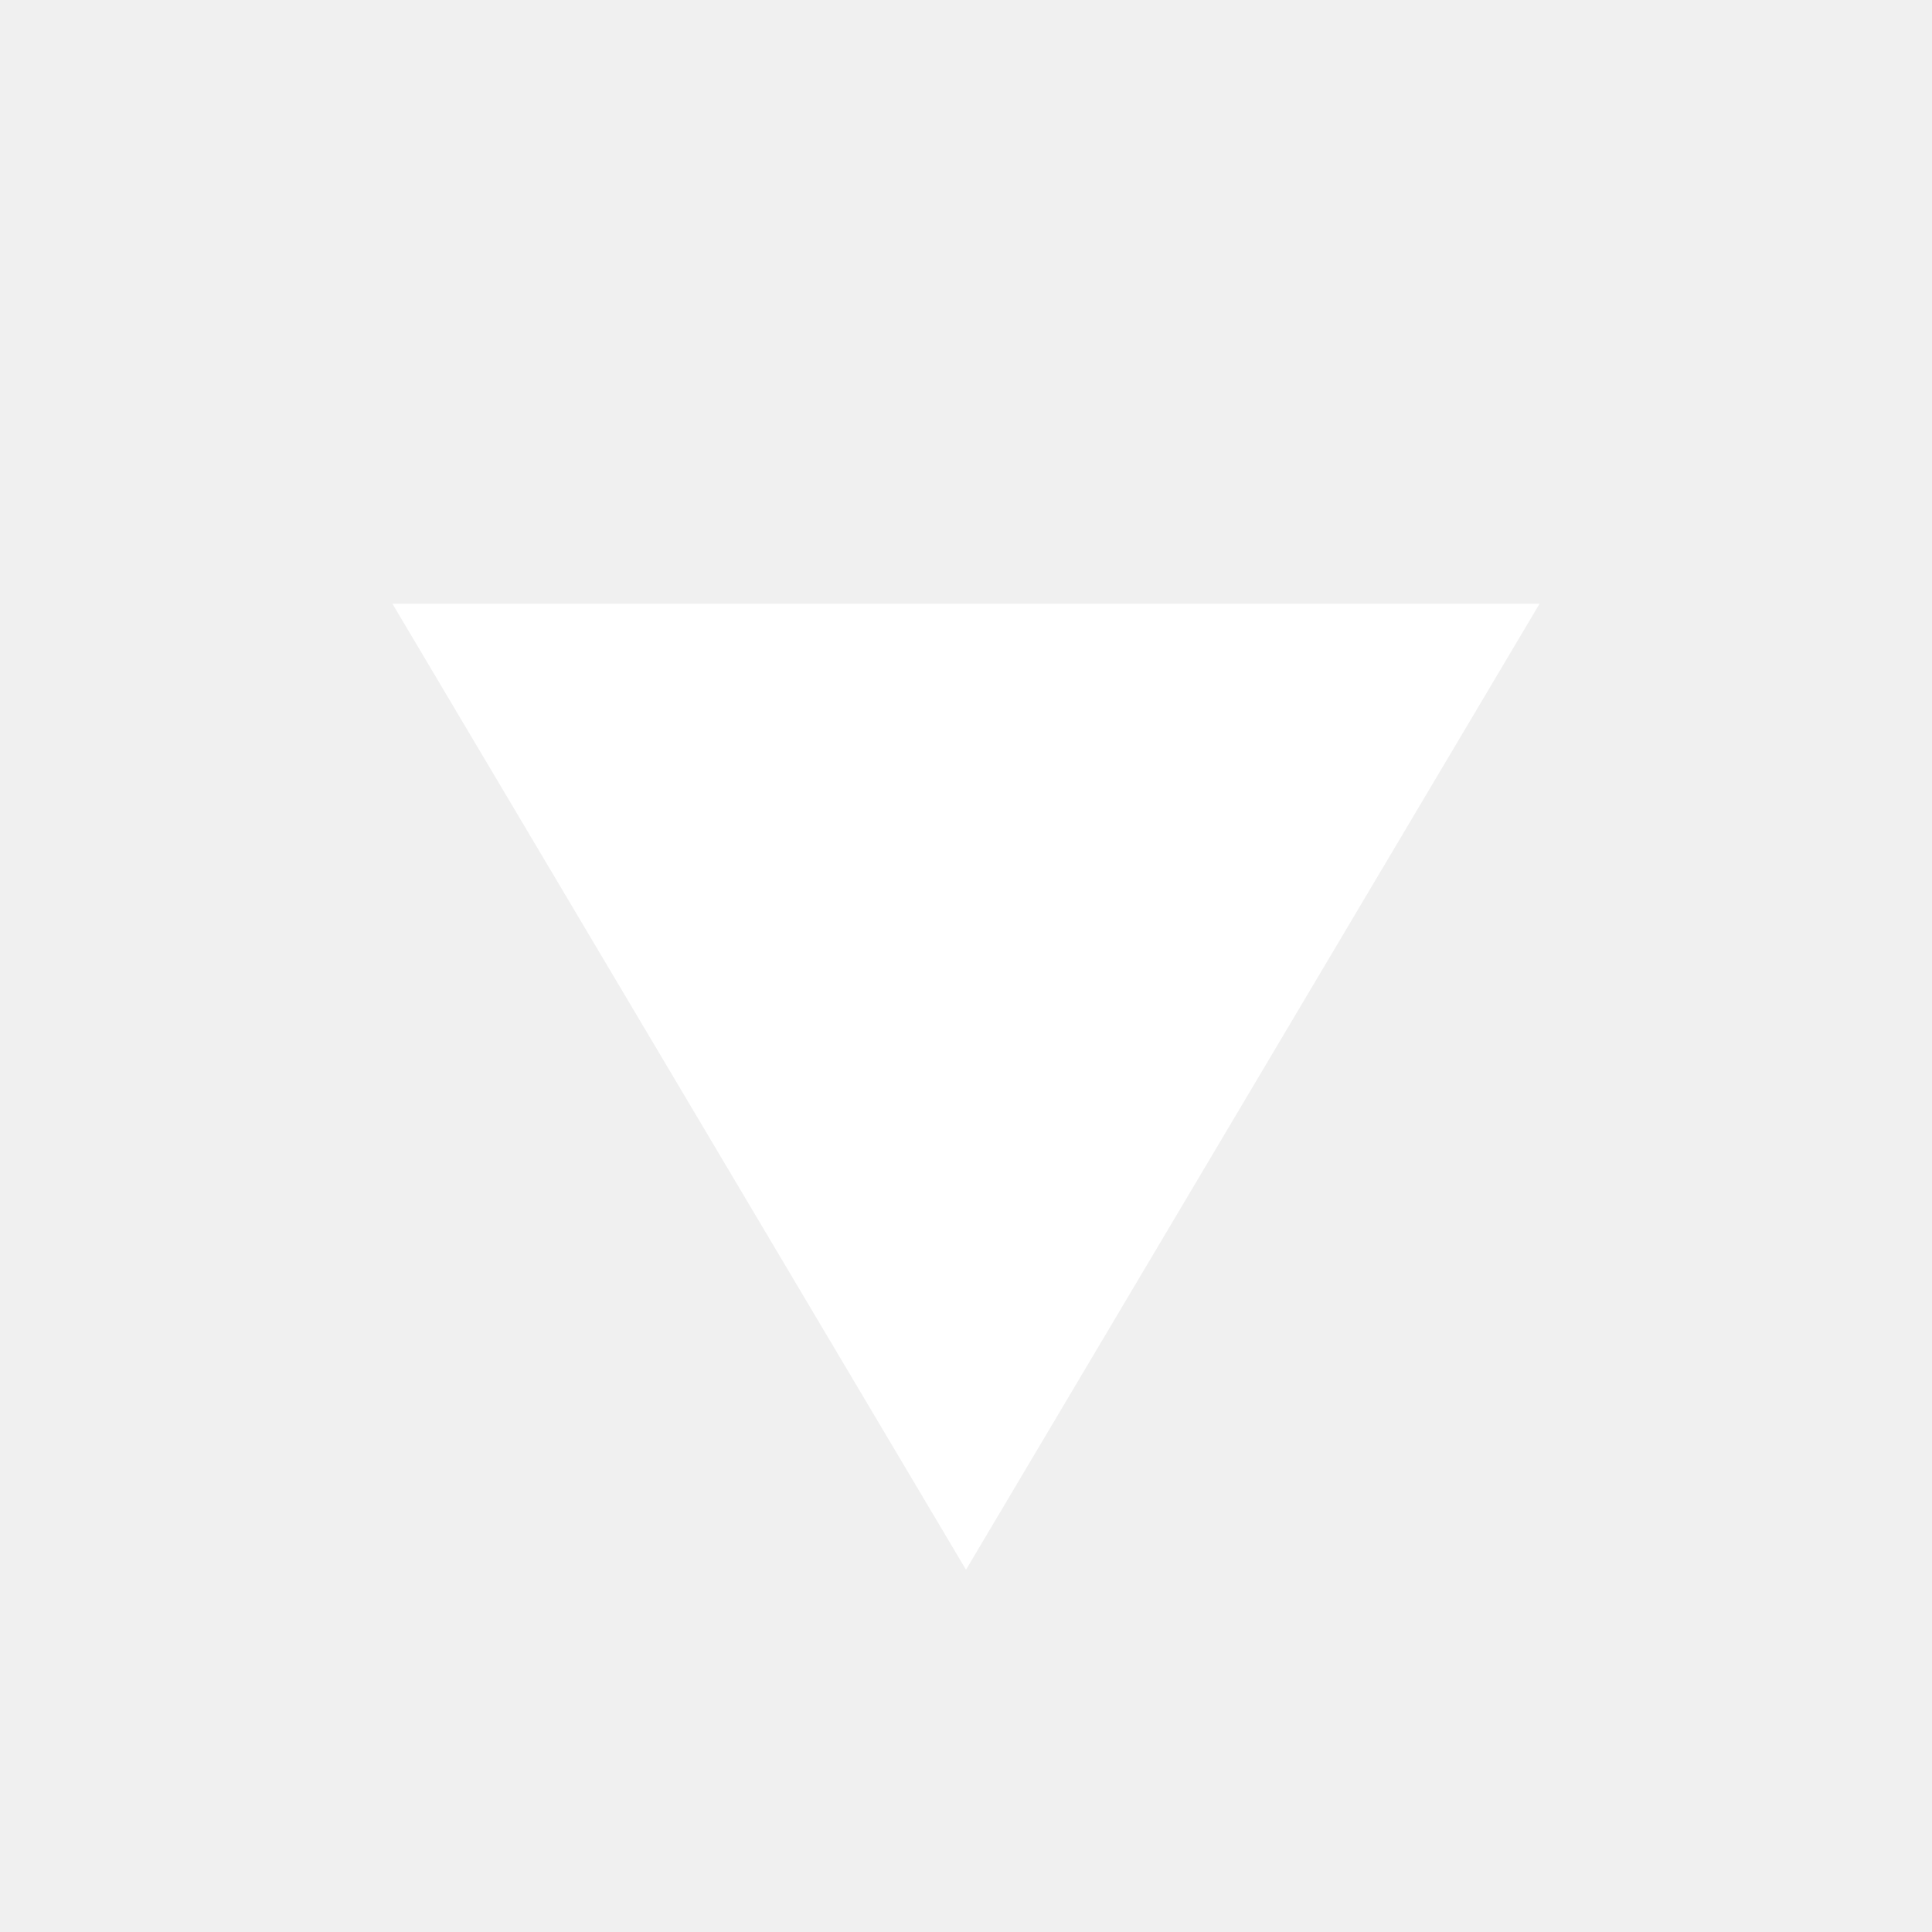
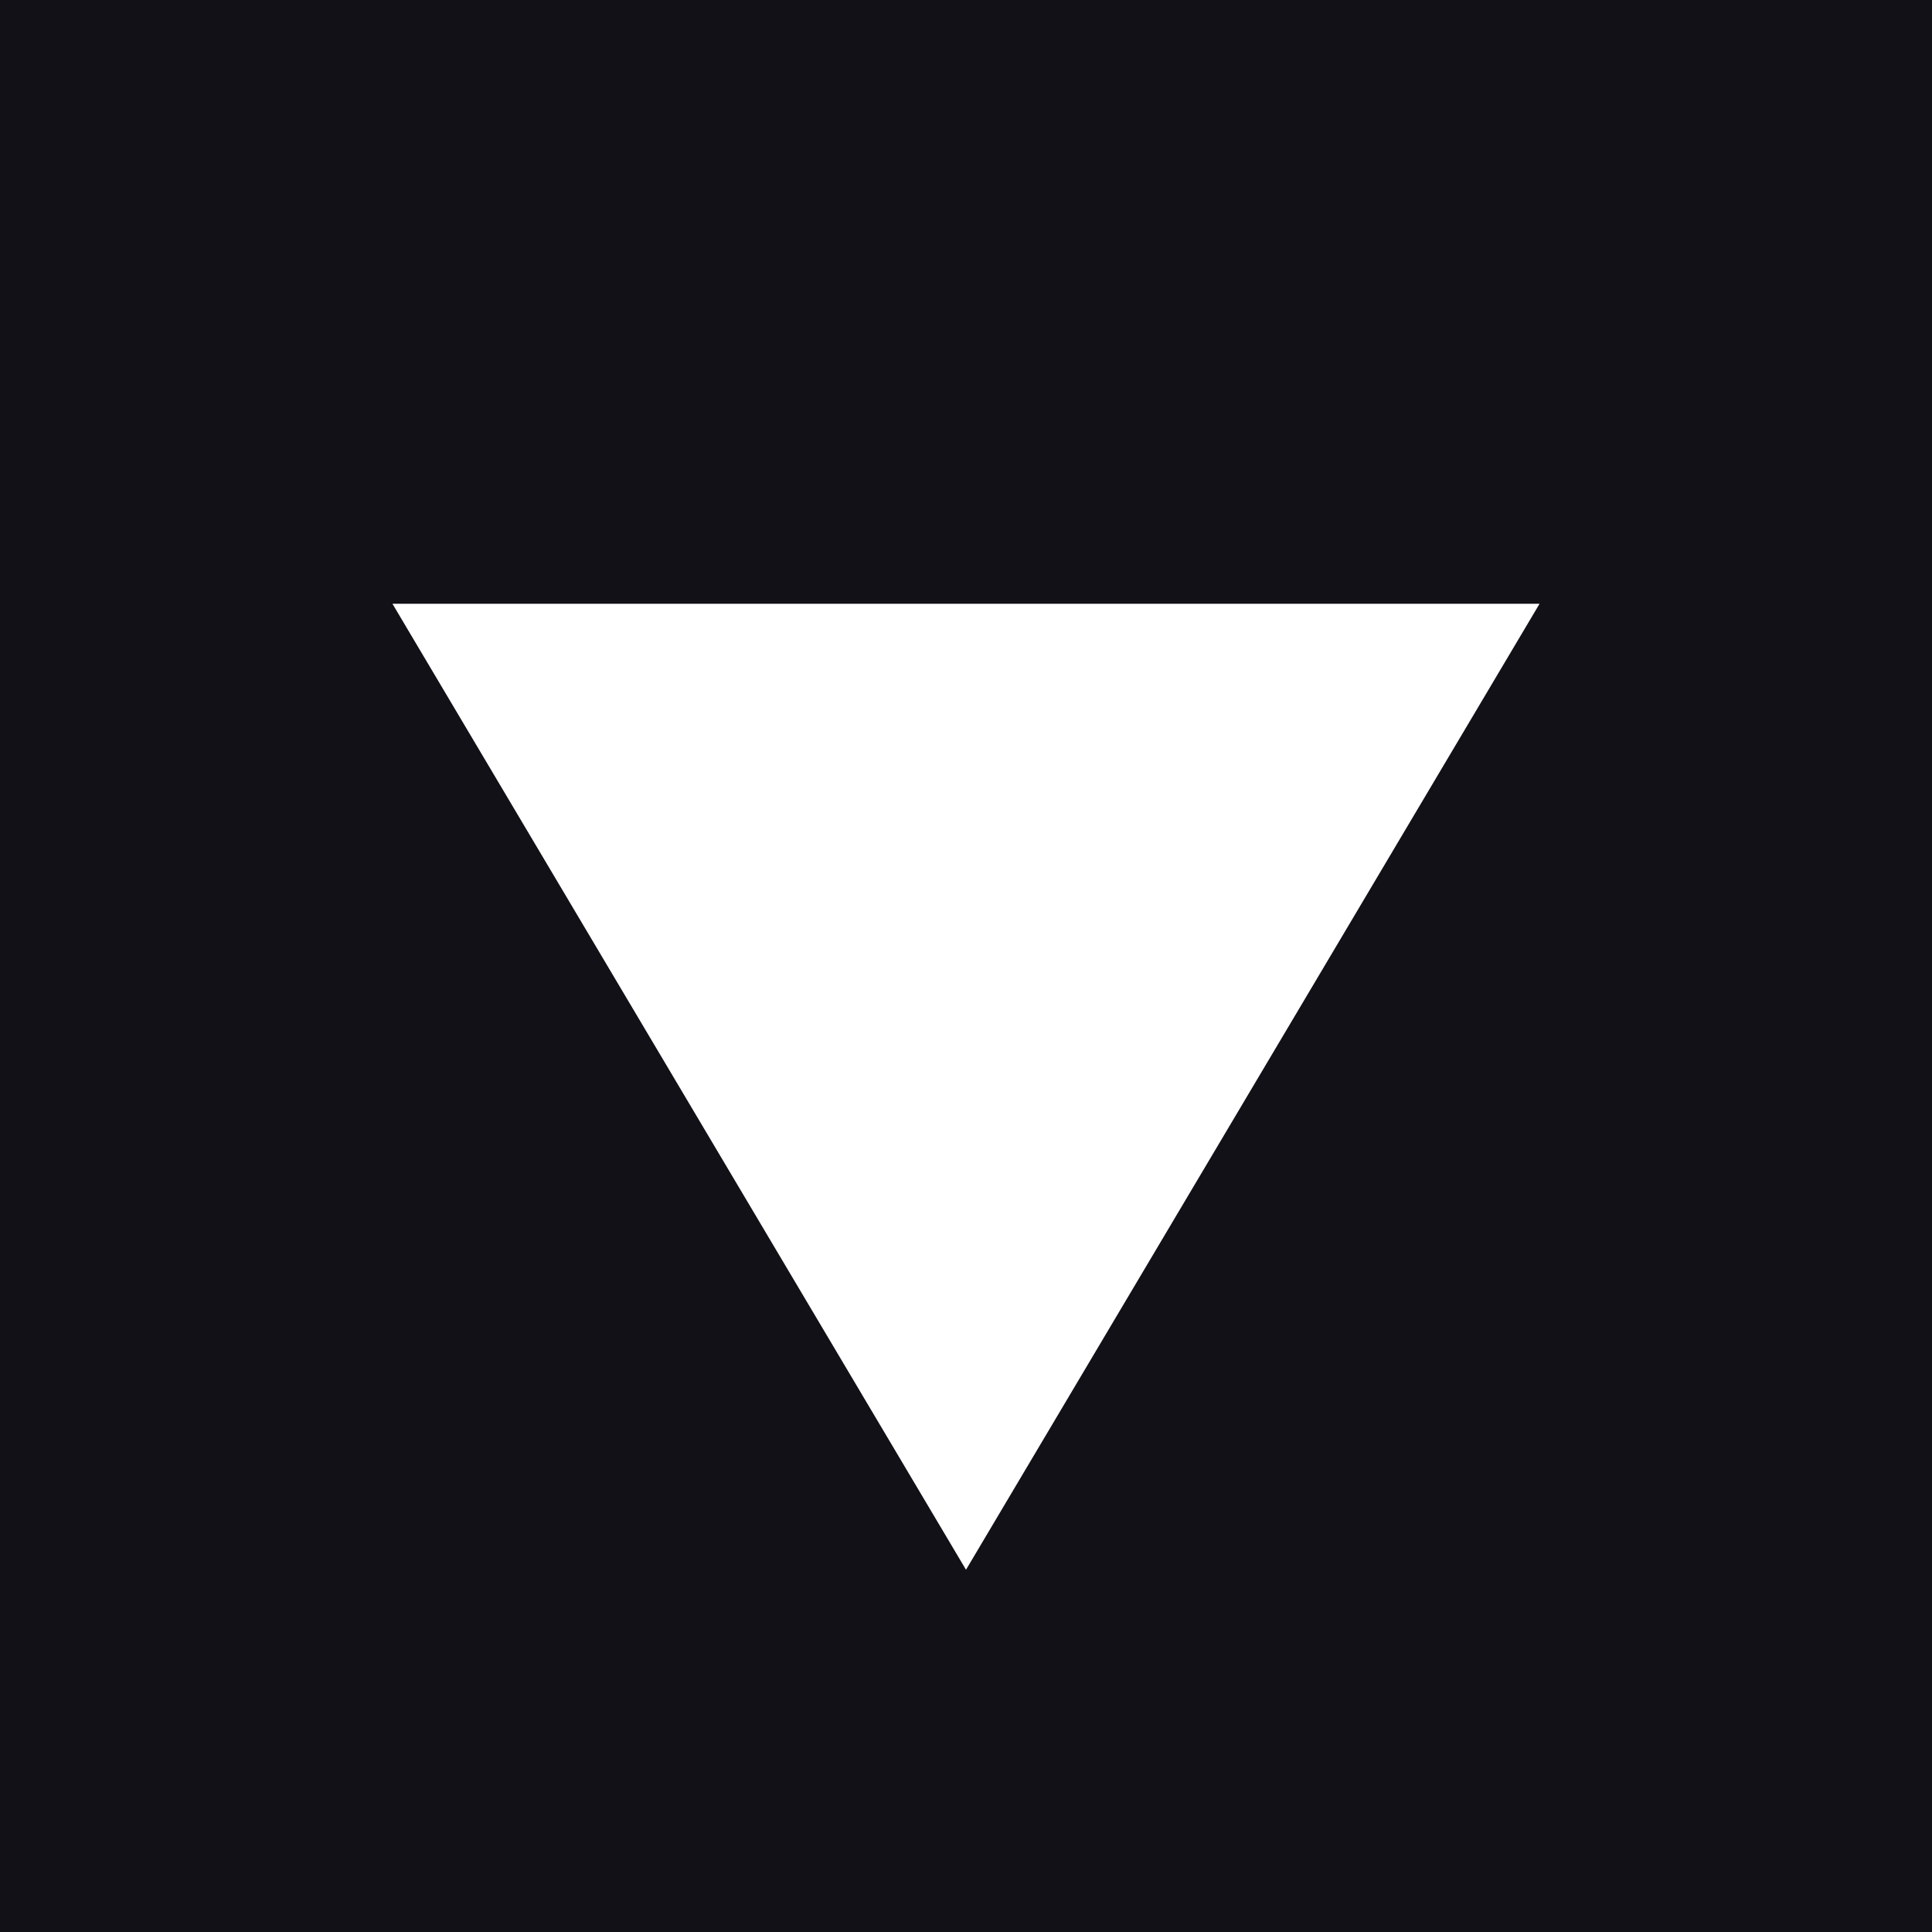
- <svg xmlns="http://www.w3.org/2000/svg" width="32" height="32" id="svg2" version="1.1">
-   <defs id="defs4" />
-   <g id="layer1" transform="translate(0,-1020.362)">
-     <path style="fill:none;stroke:#ffffff;stroke-width:4;stroke-linecap:butt;stroke-linejoin:miter;stroke-miterlimit:4;stroke-opacity:1;stroke-dasharray:none;display:none" d="m 6.5,1042.362 9.5,0 9.5,0" id="path3665" />
-     <g id="g2818" style="display:none">
-       <path id="path3590" d="m 6.5,1028.362 19,0" style="fill:none;stroke:#ffffff;stroke-width:2;stroke-linecap:butt;stroke-linejoin:miter;stroke-miterlimit:4;stroke-opacity:1;stroke-dasharray:none" />
-       <path style="fill:none;stroke:#ffffff;stroke-width:2;stroke-linecap:butt;stroke-linejoin:miter;stroke-miterlimit:4;stroke-opacity:1;stroke-dasharray:none" d="m 8.875,1032.362 14.25,0" id="path3592" />
-       <path id="path3594" d="m 11.25,1036.362 9.5,0" style="fill:none;stroke:#ffffff;stroke-width:2;stroke-linecap:butt;stroke-linejoin:miter;stroke-miterlimit:4;stroke-opacity:1;stroke-dasharray:none" />
-       <path style="fill:none;stroke:#ffffff;stroke-width:2;stroke-linecap:butt;stroke-linejoin:miter;stroke-miterlimit:4;stroke-opacity:1;stroke-dasharray:none" d="m 13.625,1040.362 4.75,0" id="path3596" />
-     </g>
-     <path style="fill:#ffffff;stroke:none" d="m 6.5,1030.362 19,0 -9.5,16 -9.5,-16 z" id="path2819" />
-   </g>
+ <svg xmlns="http://www.w3.org/2000/svg" width="32" height="32">
+   <rect style="fill:#111117" width="32" height="32" x="0" y="0" />
+   <path style="fill:#ffffff" d="m 6.5,10 19,0 -9.5,16 -9.5,-16 z" />
</svg>
